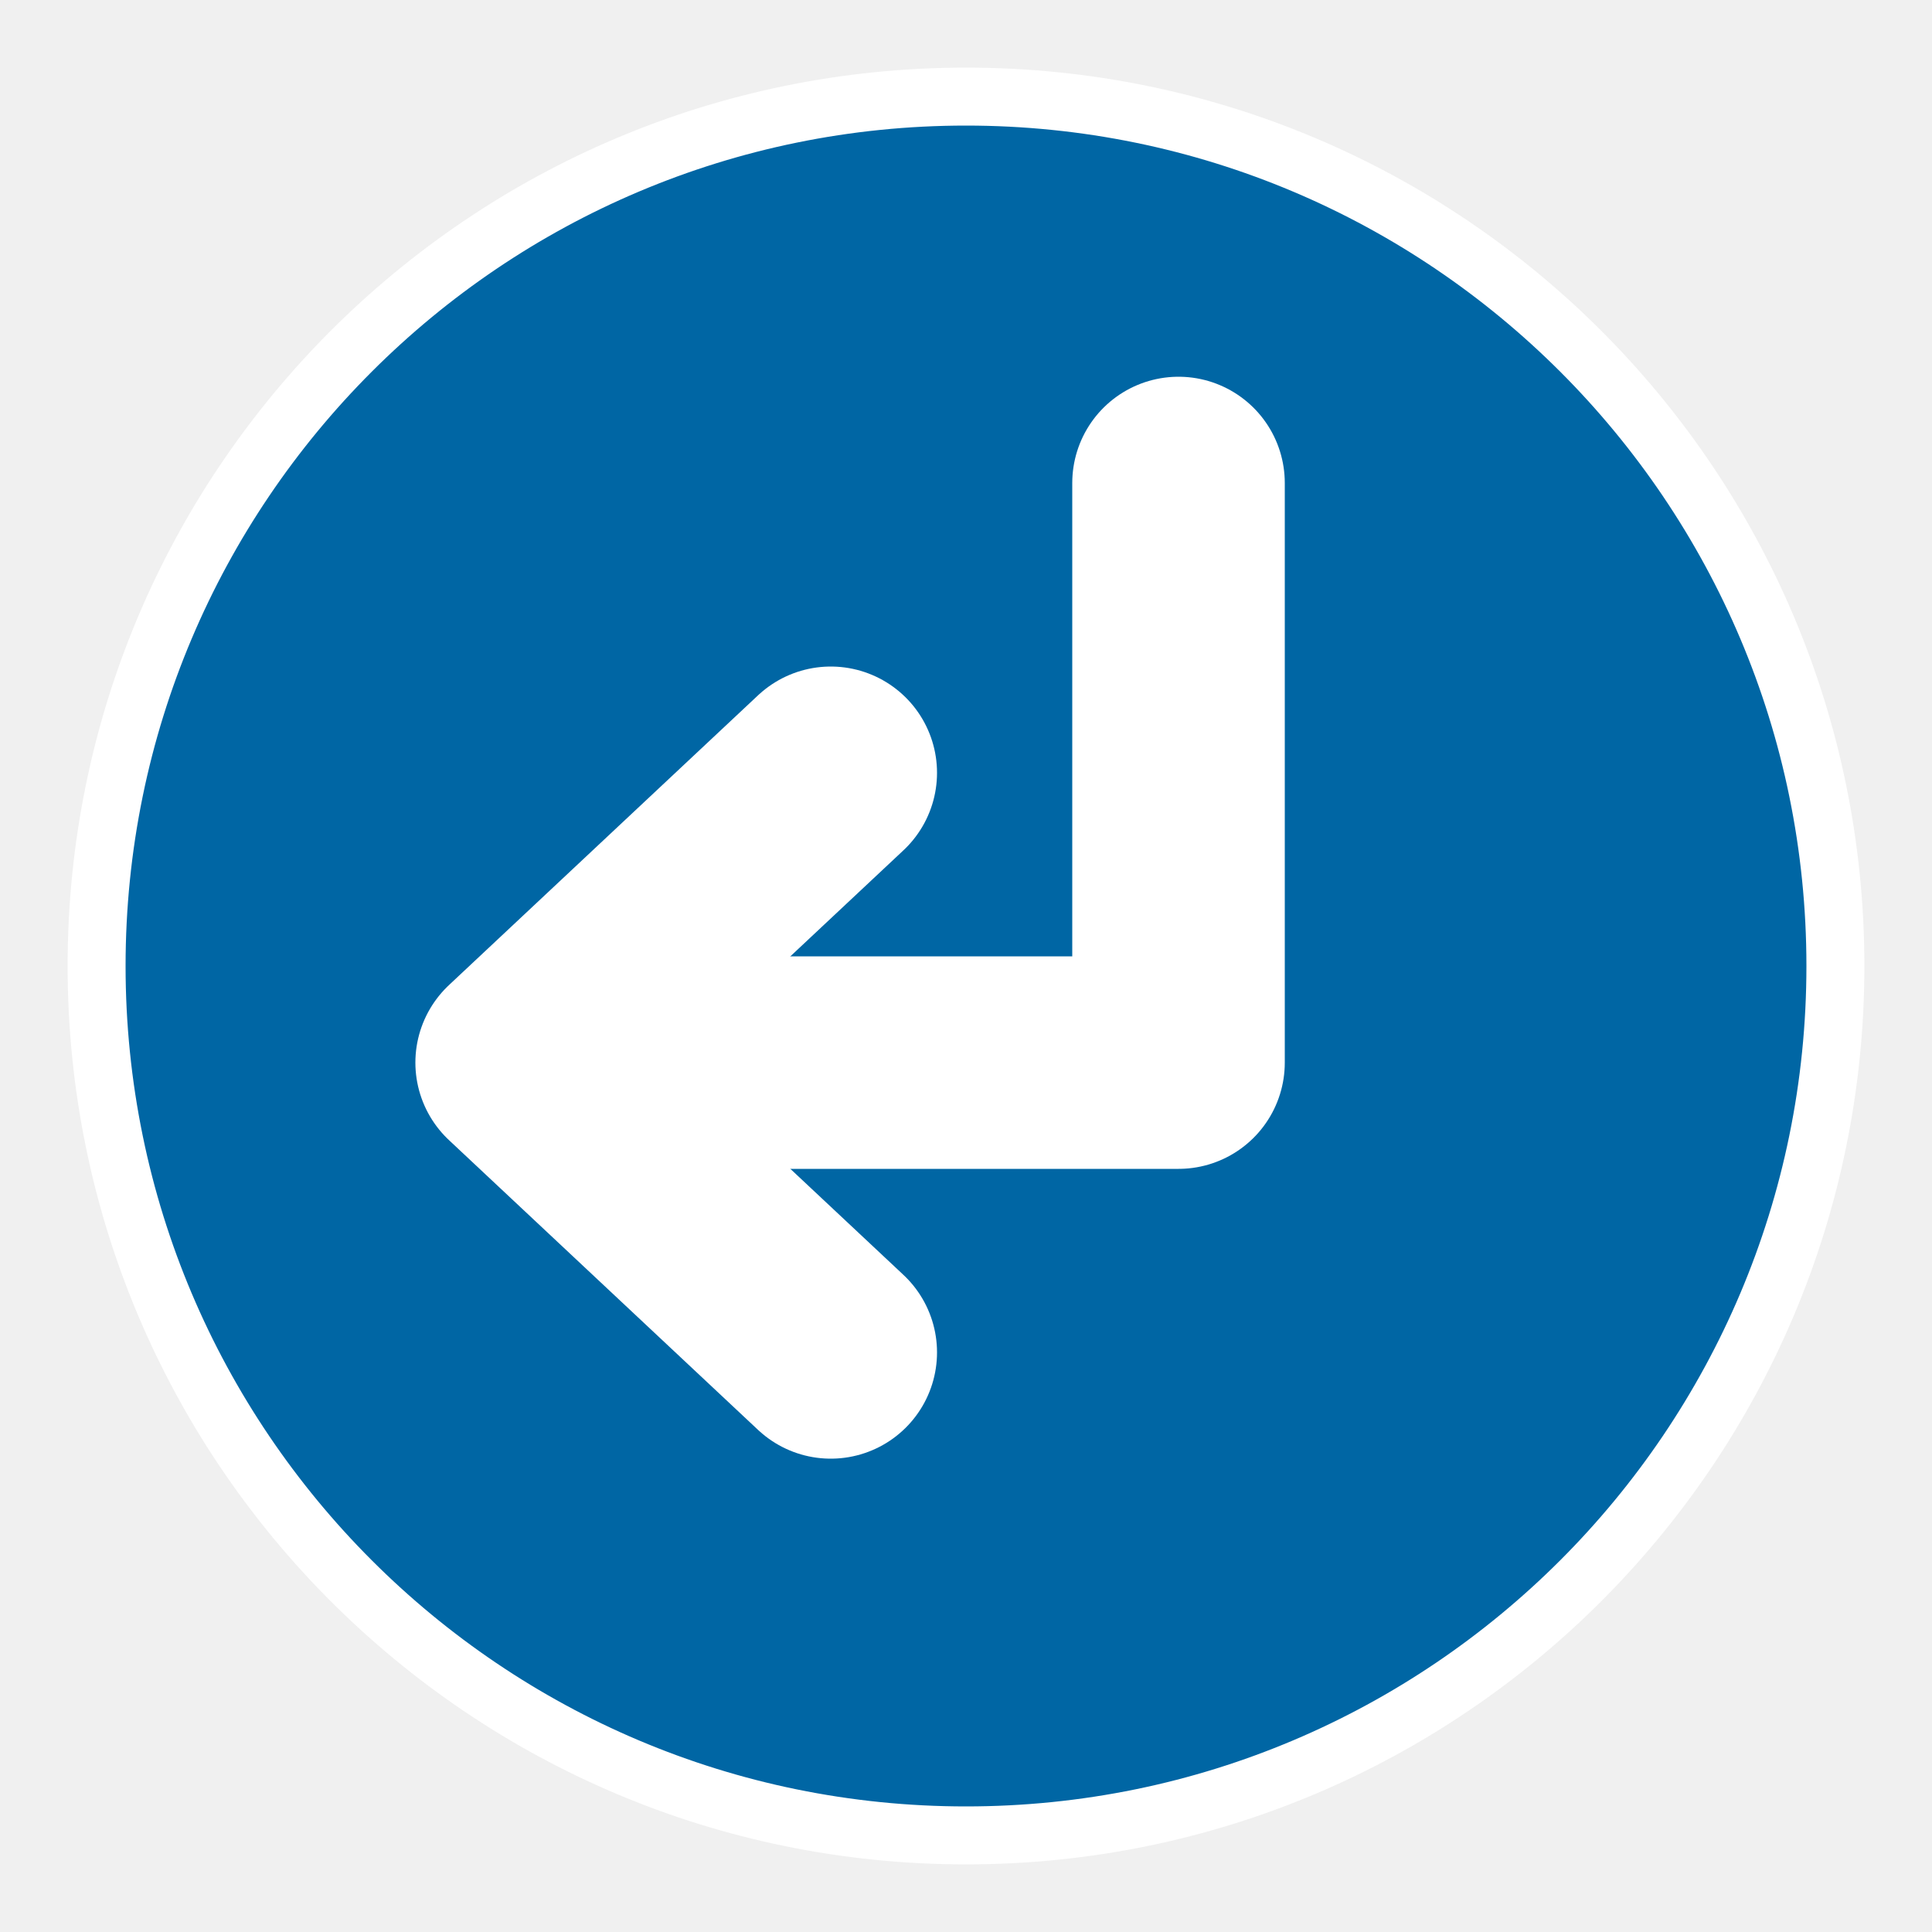
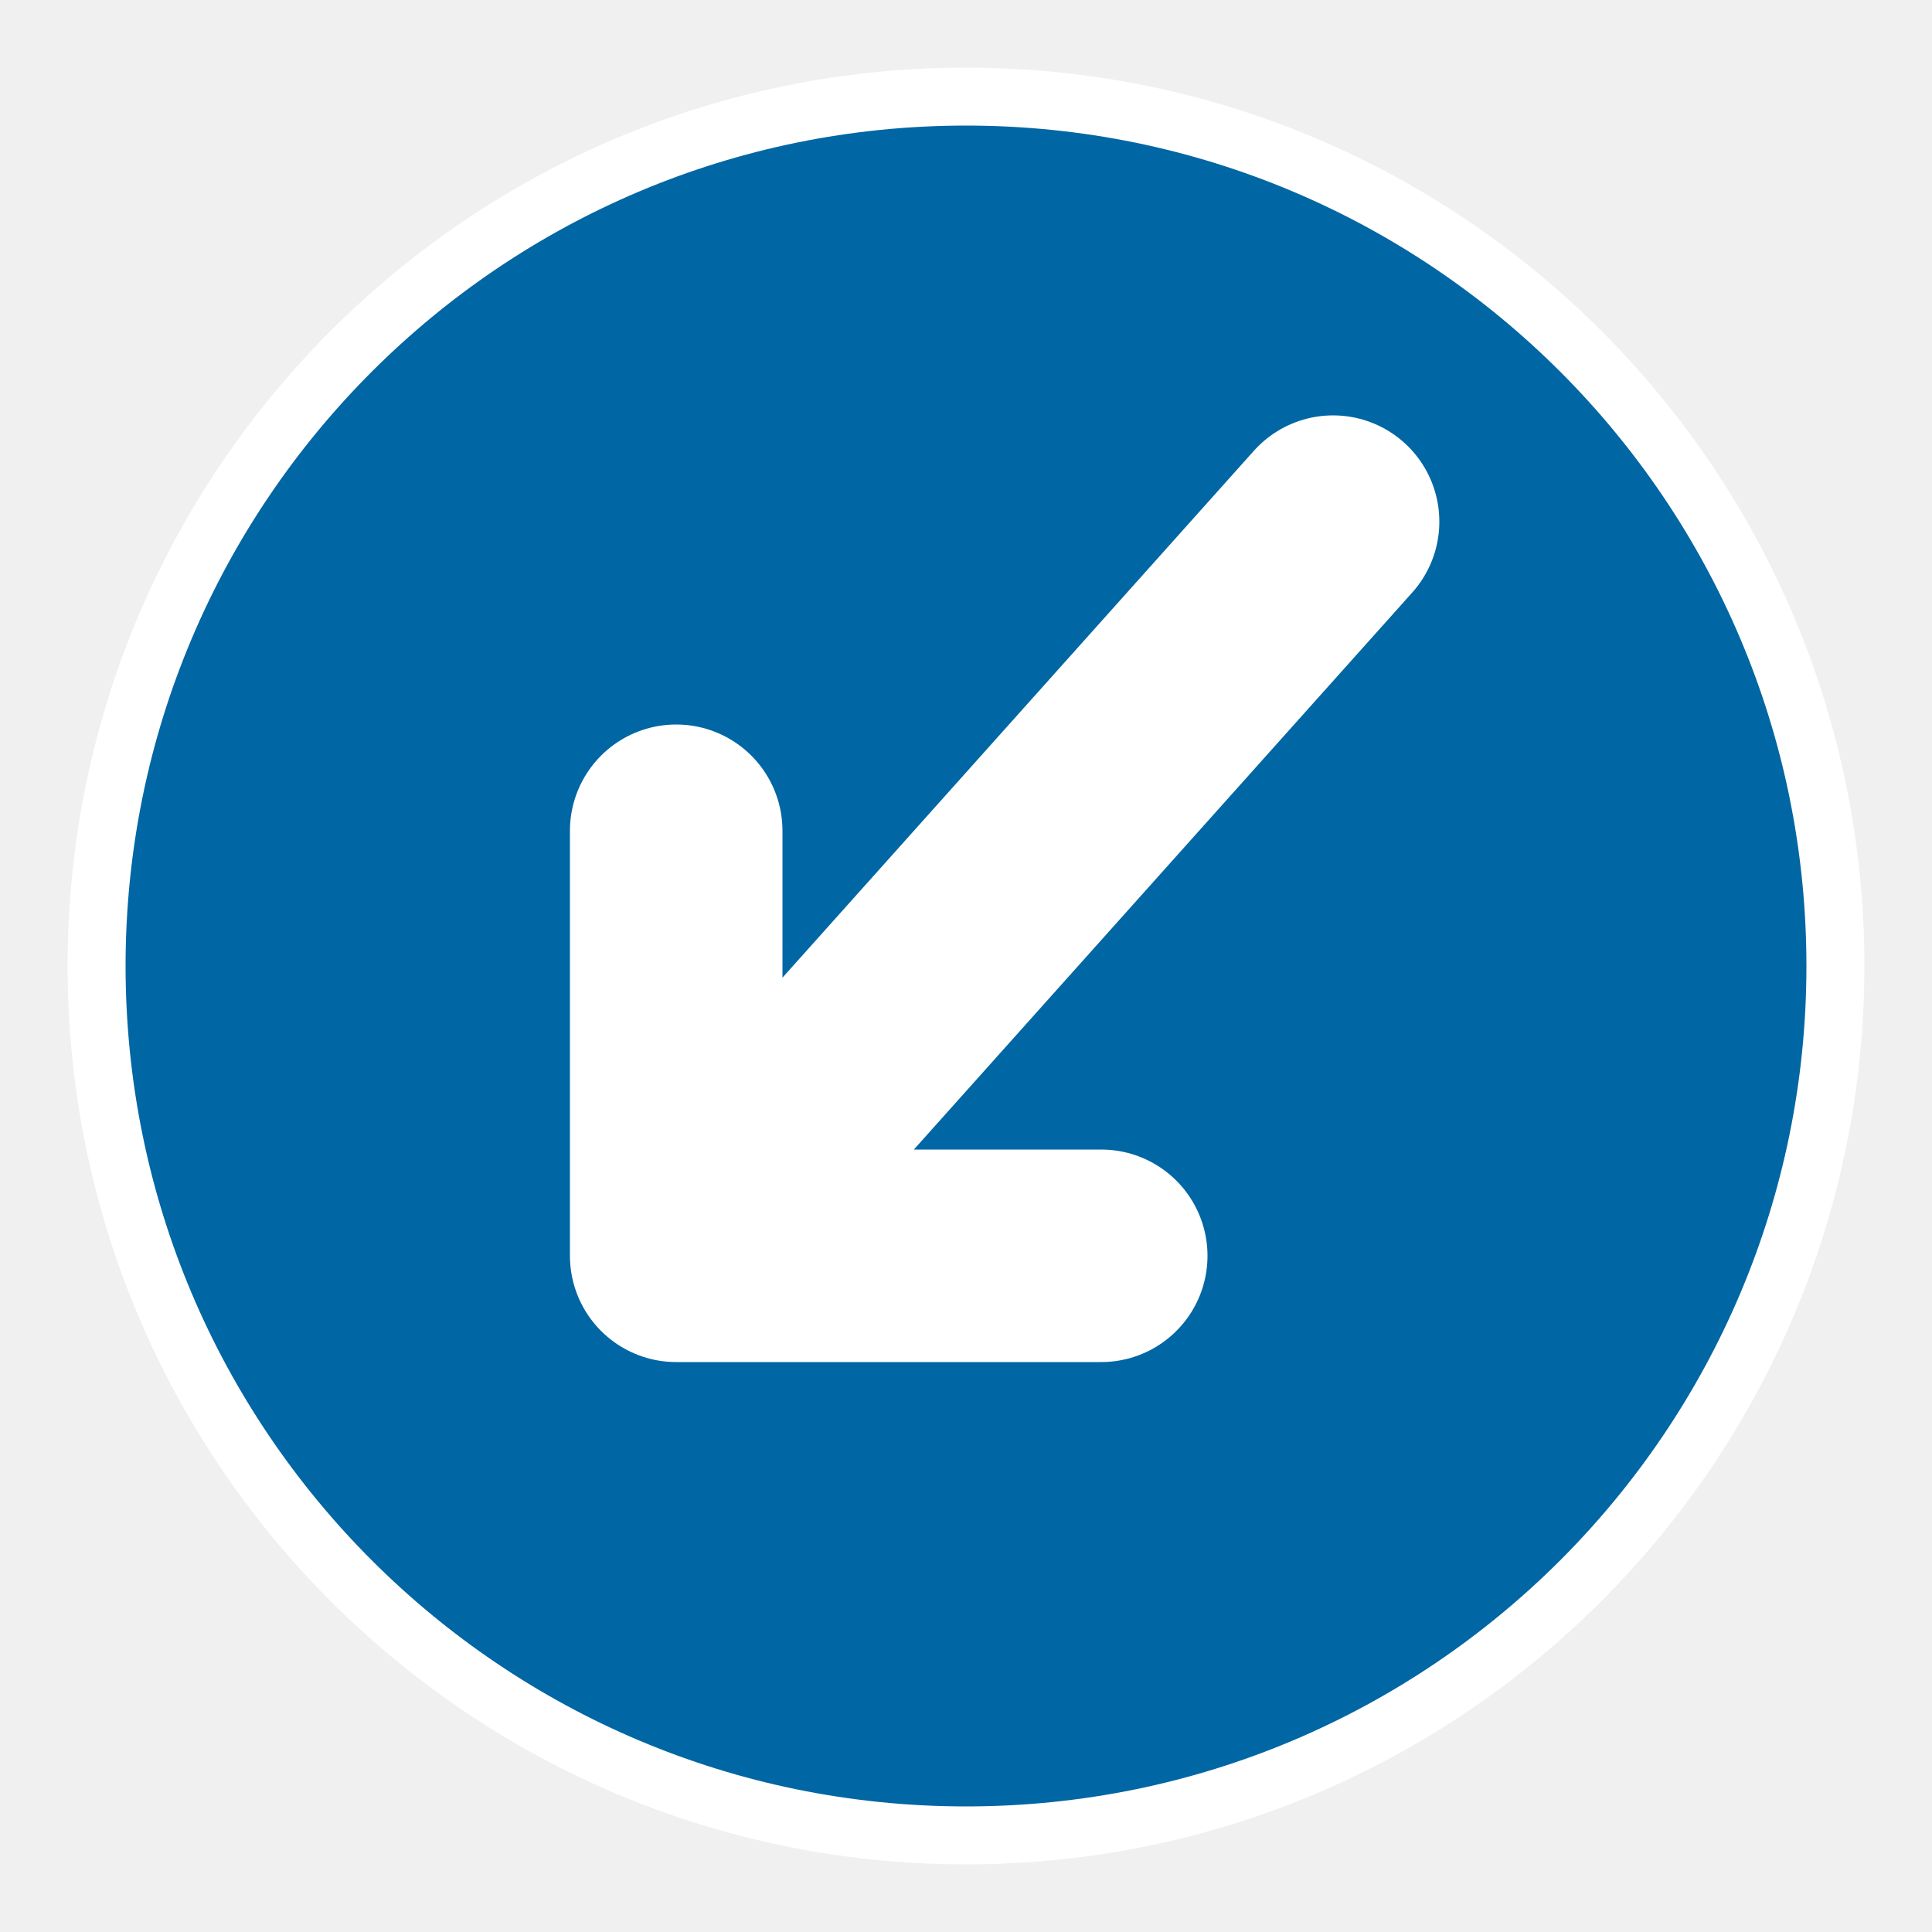
<svg xmlns="http://www.w3.org/2000/svg" viewBox="0 0 100 100" role="img" aria-label="Keep Left sign R103">
  <circle cx="50" cy="50" r="45" fill="#0066a4" stroke="#fff" stroke-width="3" />
-   <path d="M61 25v30H38" fill="none" stroke="#fff" stroke-width="11" stroke-linecap="round" stroke-linejoin="round" />
-   <path d="M43 40 27 55l16 15" fill="none" stroke="#fff" stroke-width="11" stroke-linecap="round" stroke-linejoin="round" />
+   <path d="M69 27 35 65M35 43v22h22" fill="none" stroke="#fff" stroke-width="11" stroke-linecap="round" stroke-linejoin="round" />
</svg>
